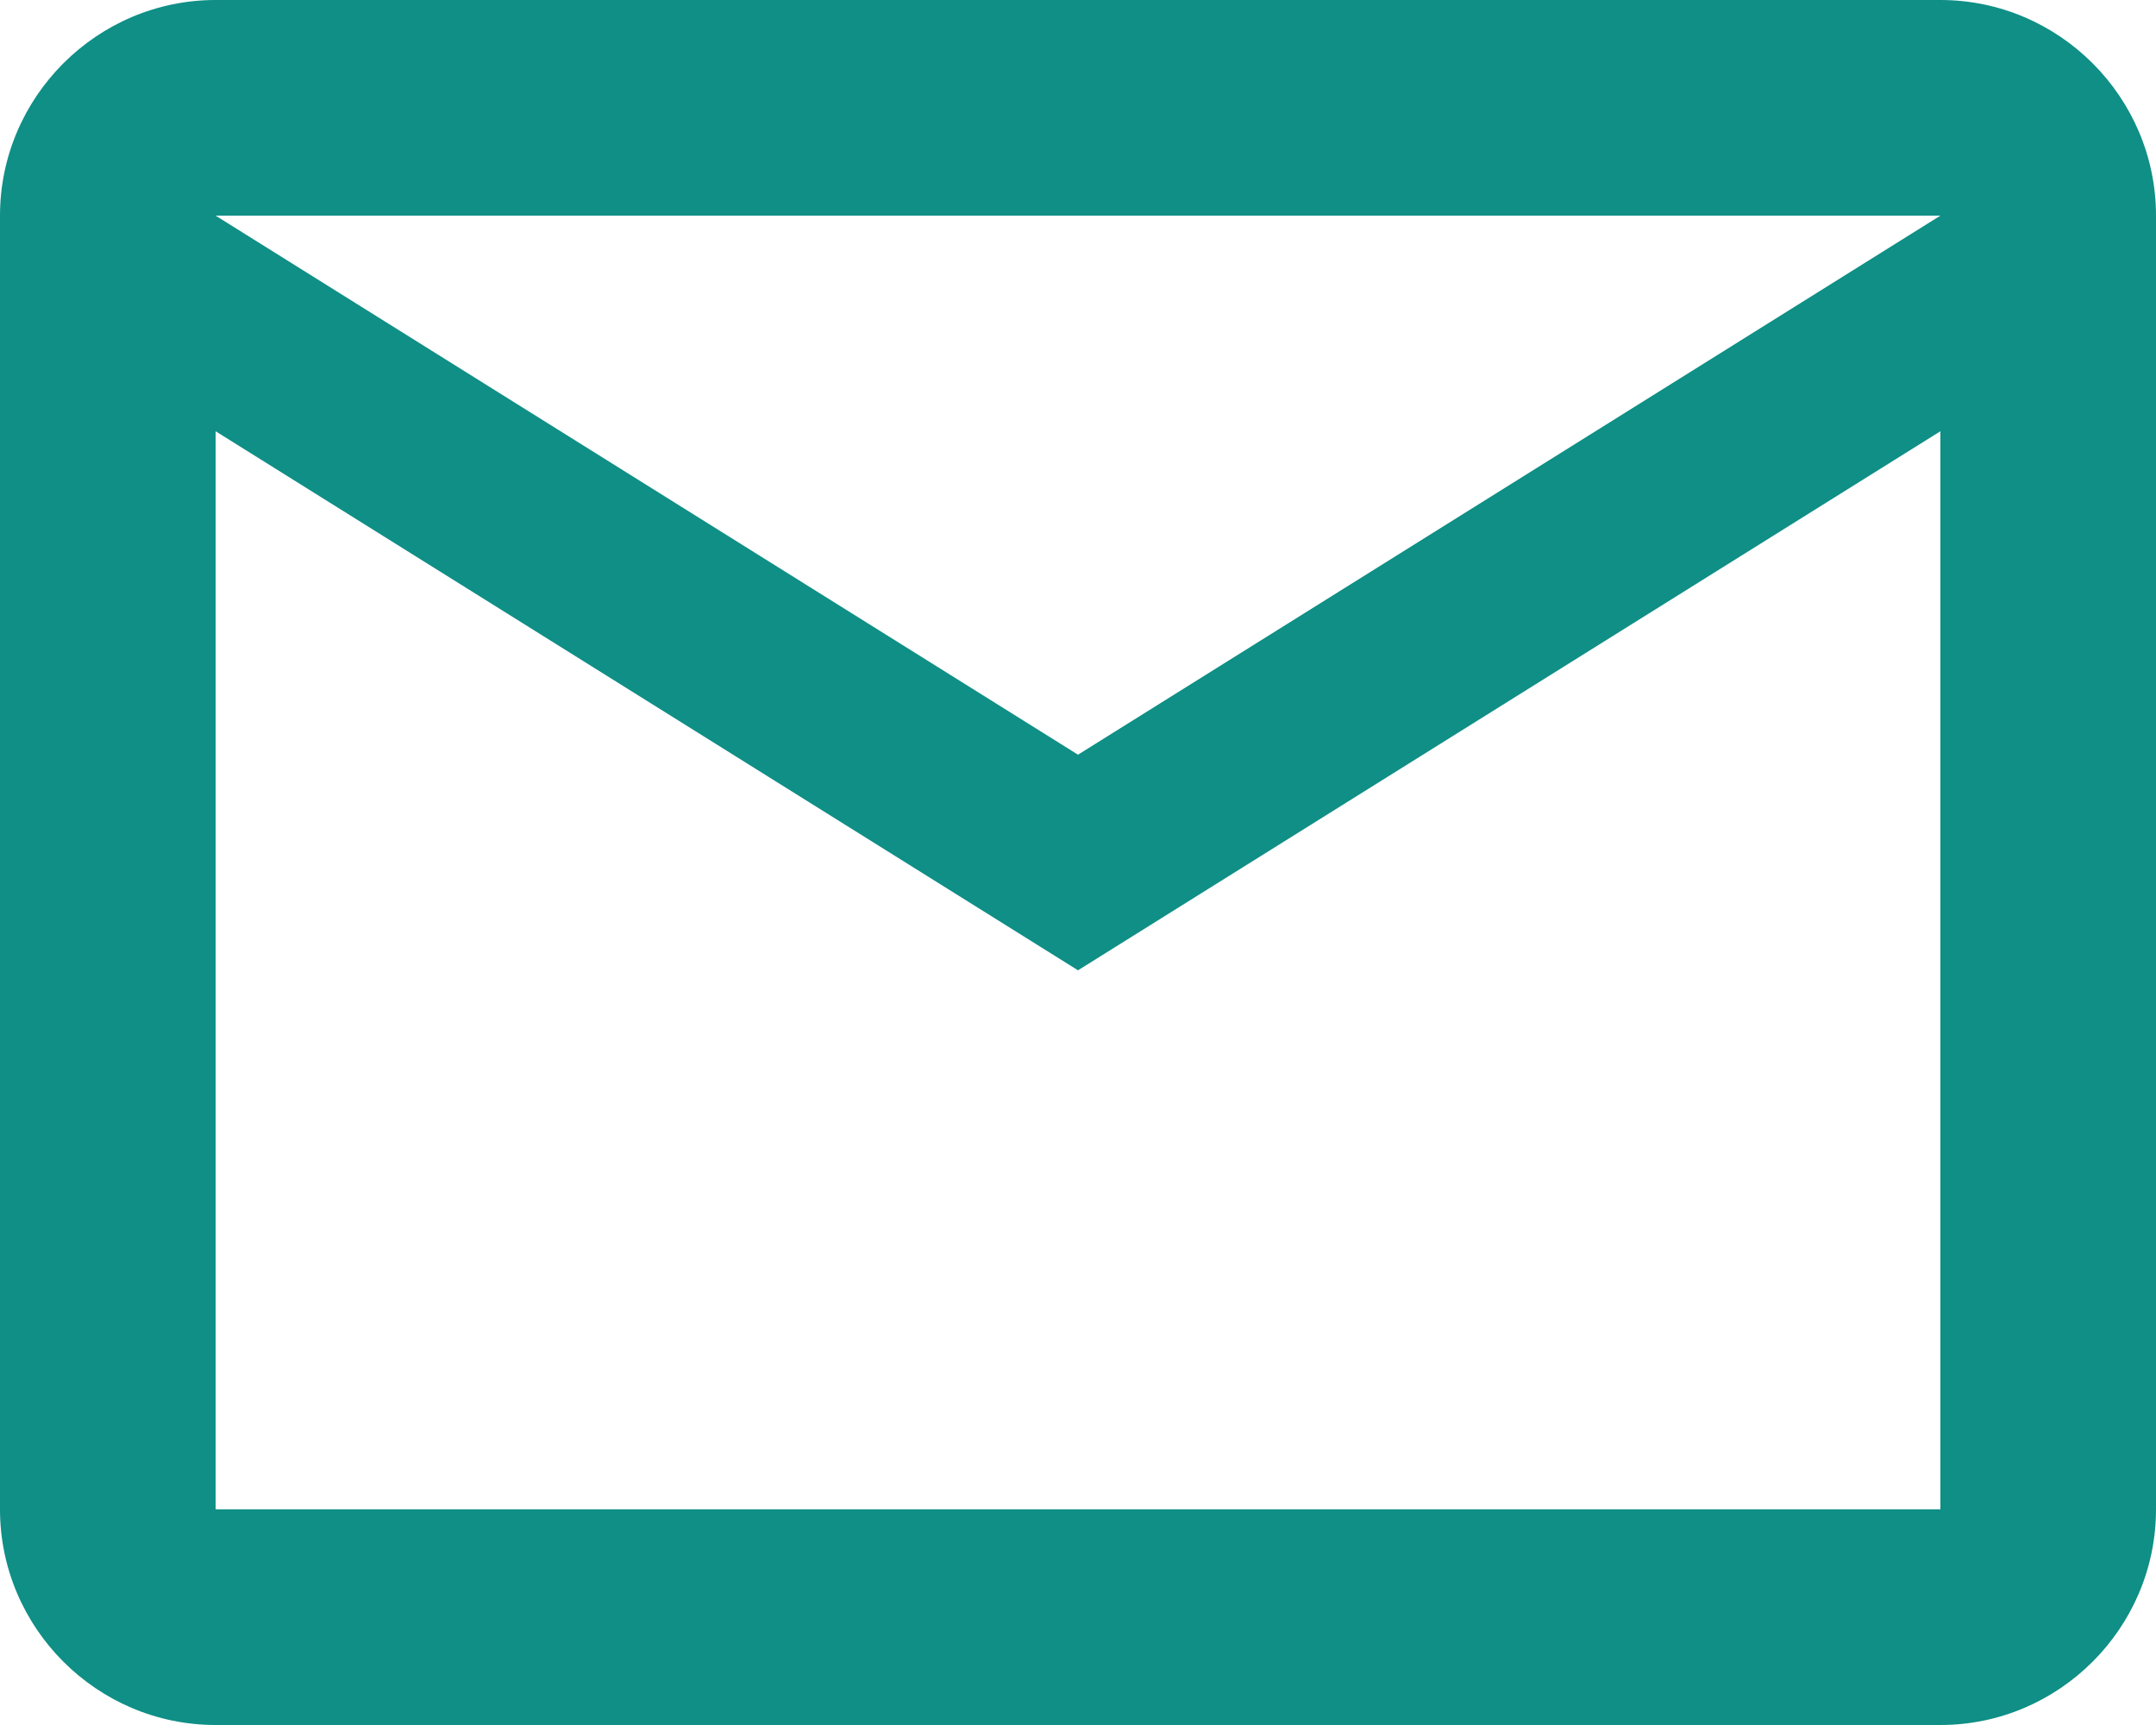
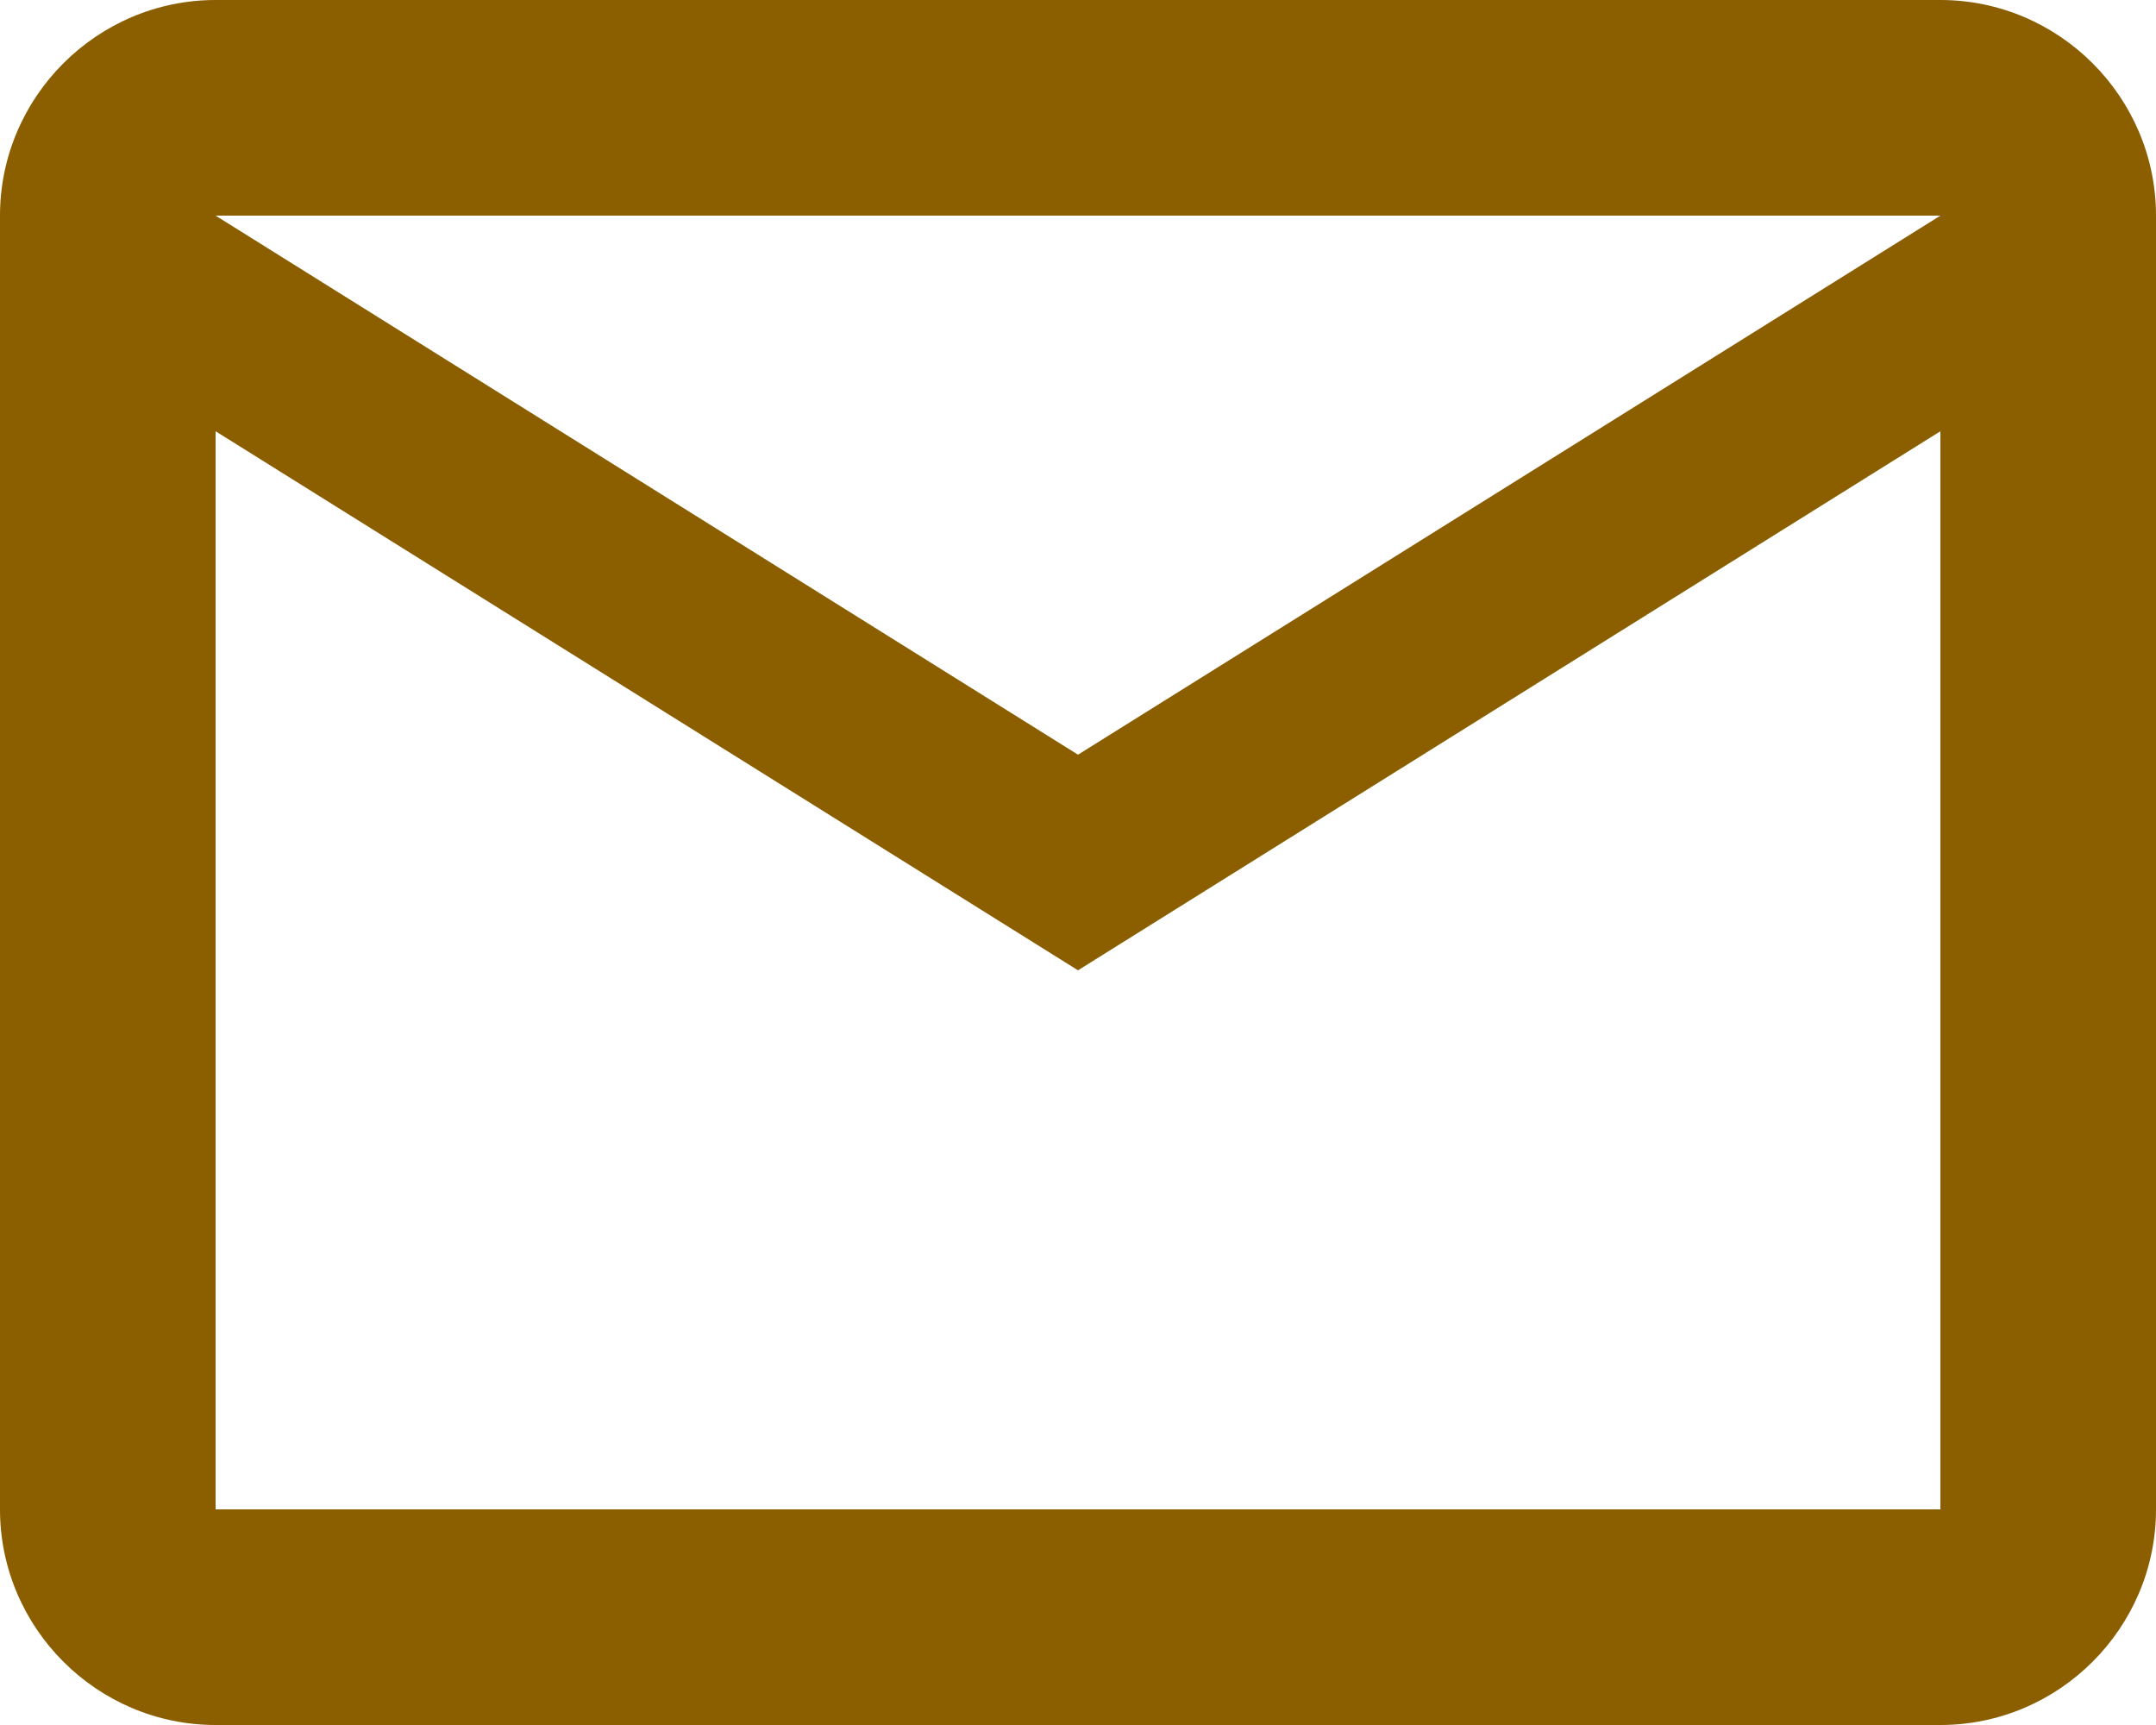
<svg xmlns="http://www.w3.org/2000/svg" width="20" height="16" viewBox="0 0 20 16" fill="none">
-   <path d="M20 2C20 0.9 19.1 0 18 0H2C0.9 0 0 0.9 0 2V14C0 15.1 0.9 16 2 16H18C19.1 16 20 15.1 20 14V2ZM18 2L10 7L2 2H18ZM18 14H2V4L10 9L18 4V14Z" fill="#0F8F86" />
+   <path d="M20 2C20 0.9 19.1 0 18 0H2C0.9 0 0 0.9 0 2V14C0 15.1 0.9 16 2 16H18C19.1 16 20 15.1 20 14V2ZM18 2L10 7L2 2H18ZM18 14H2V4L10 9L18 4V14Z" fill="#8B5E00" />
</svg>
